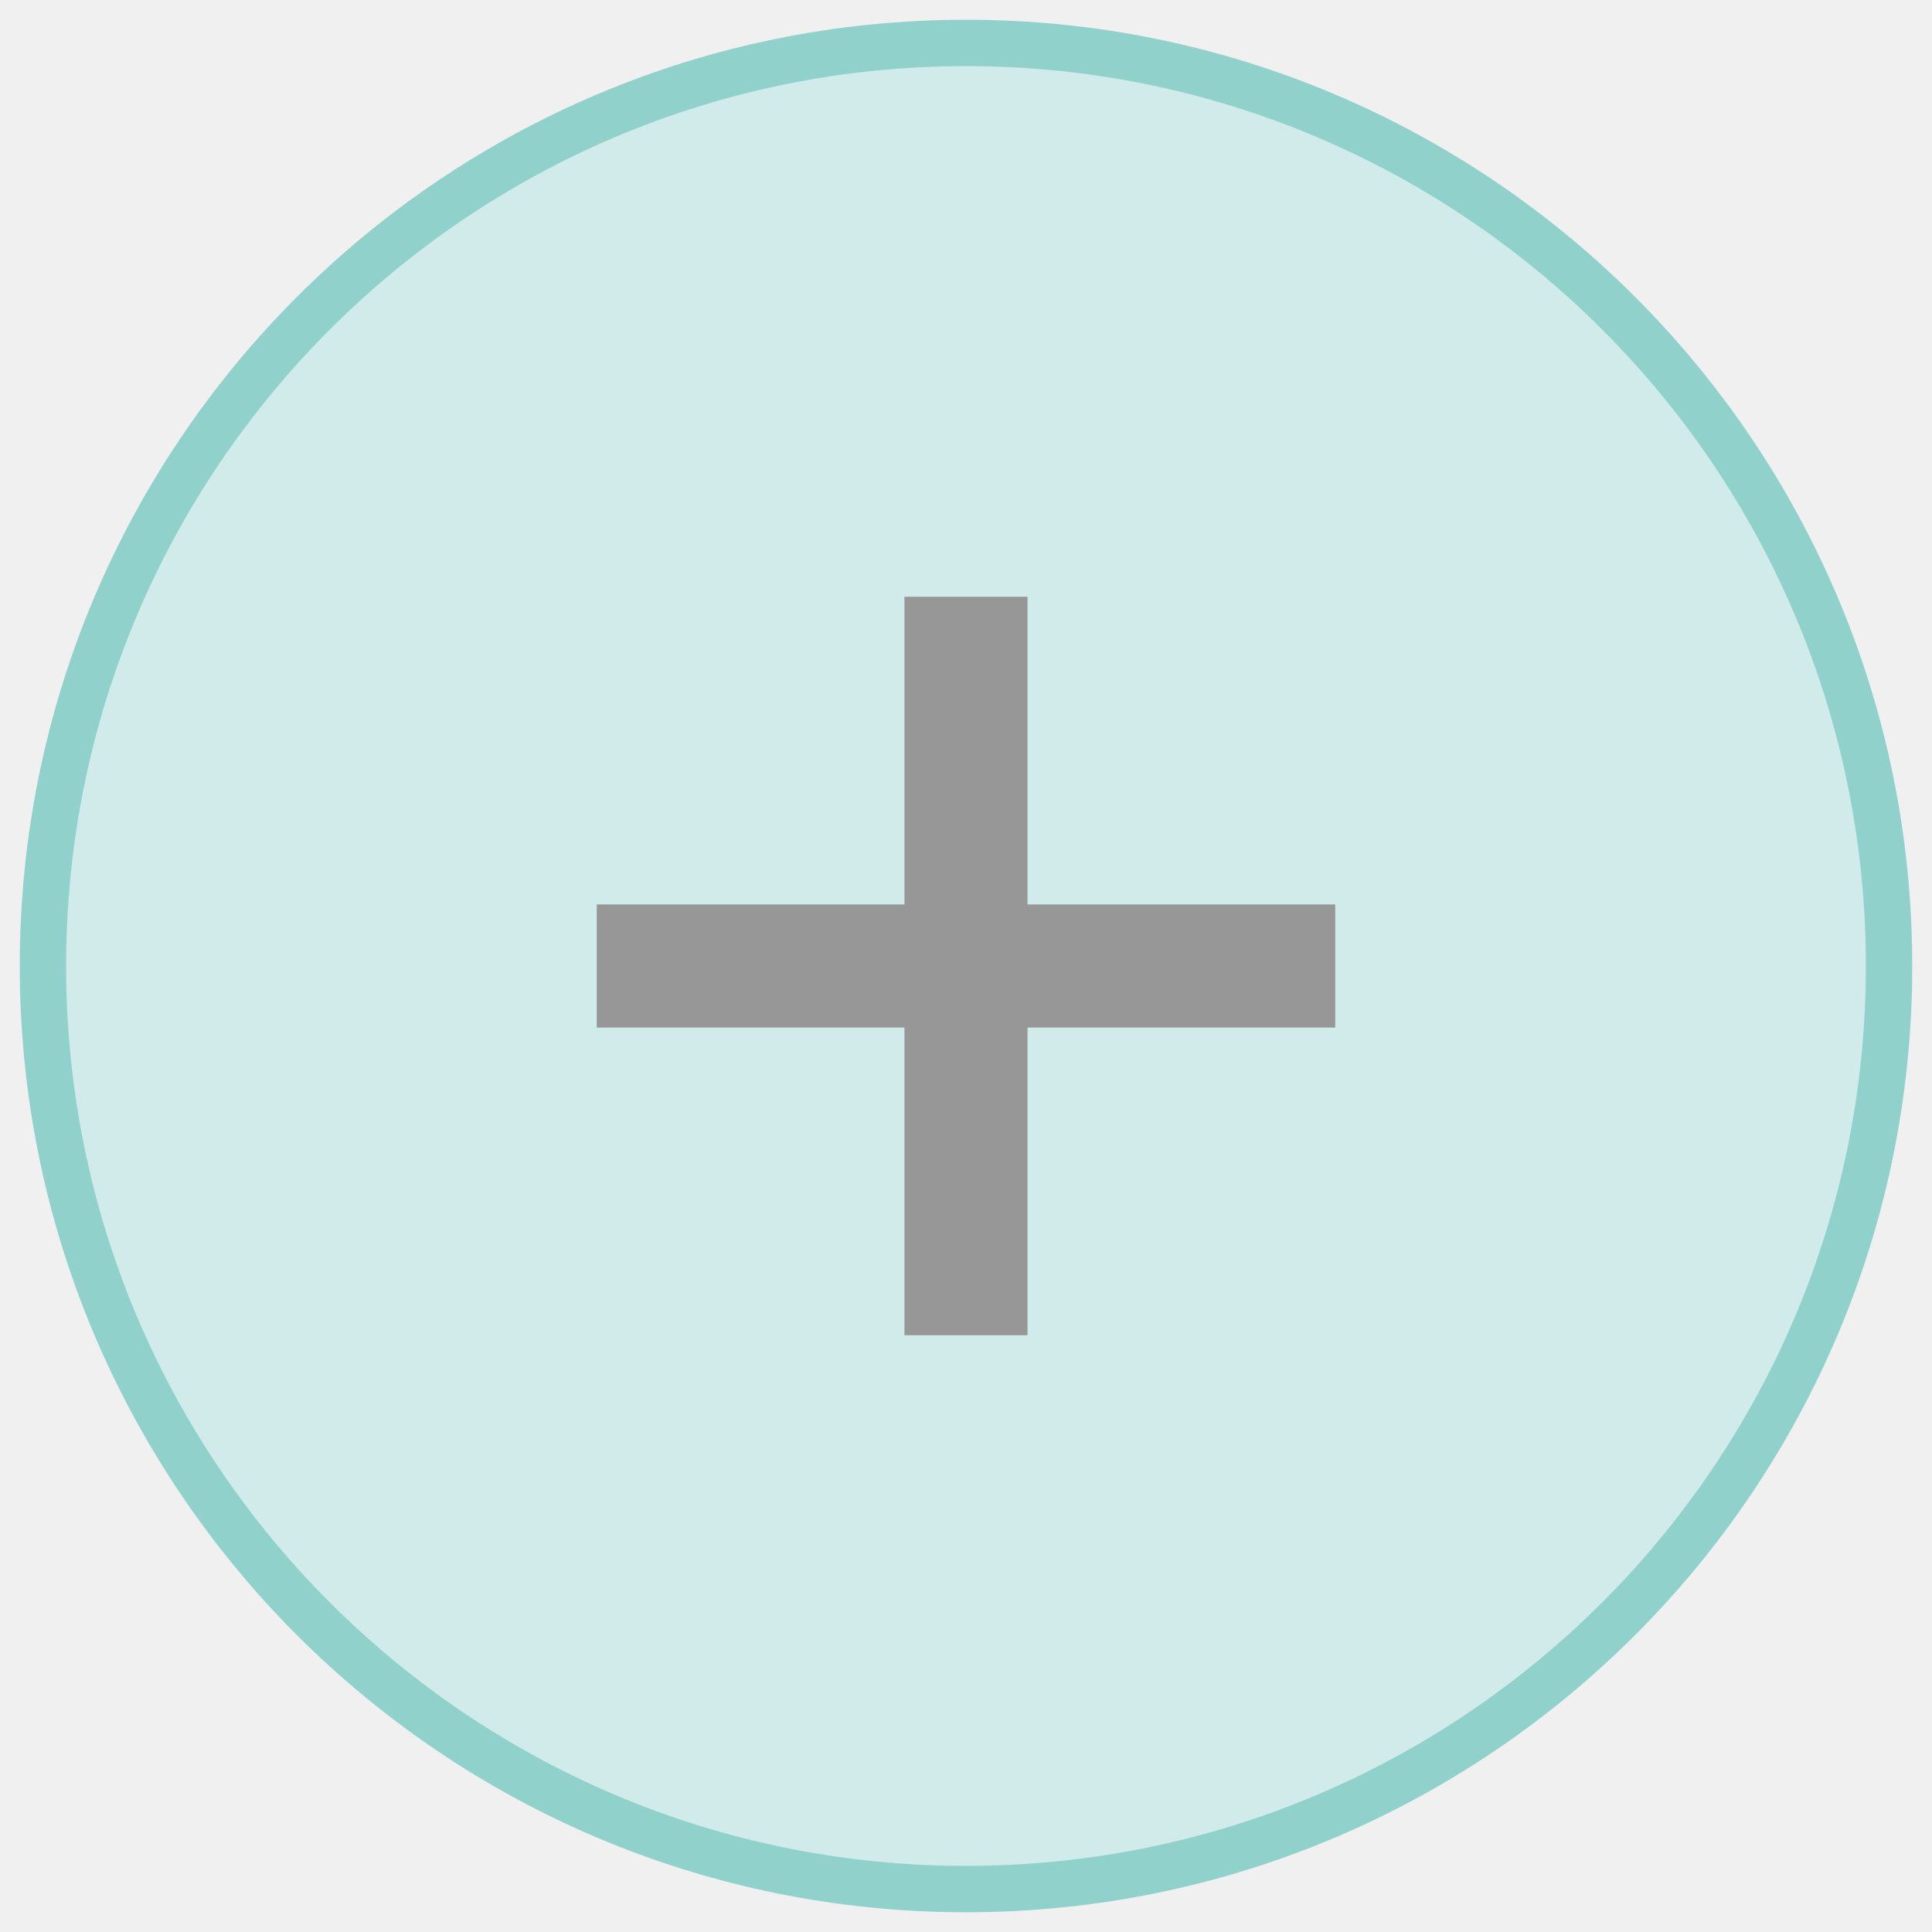
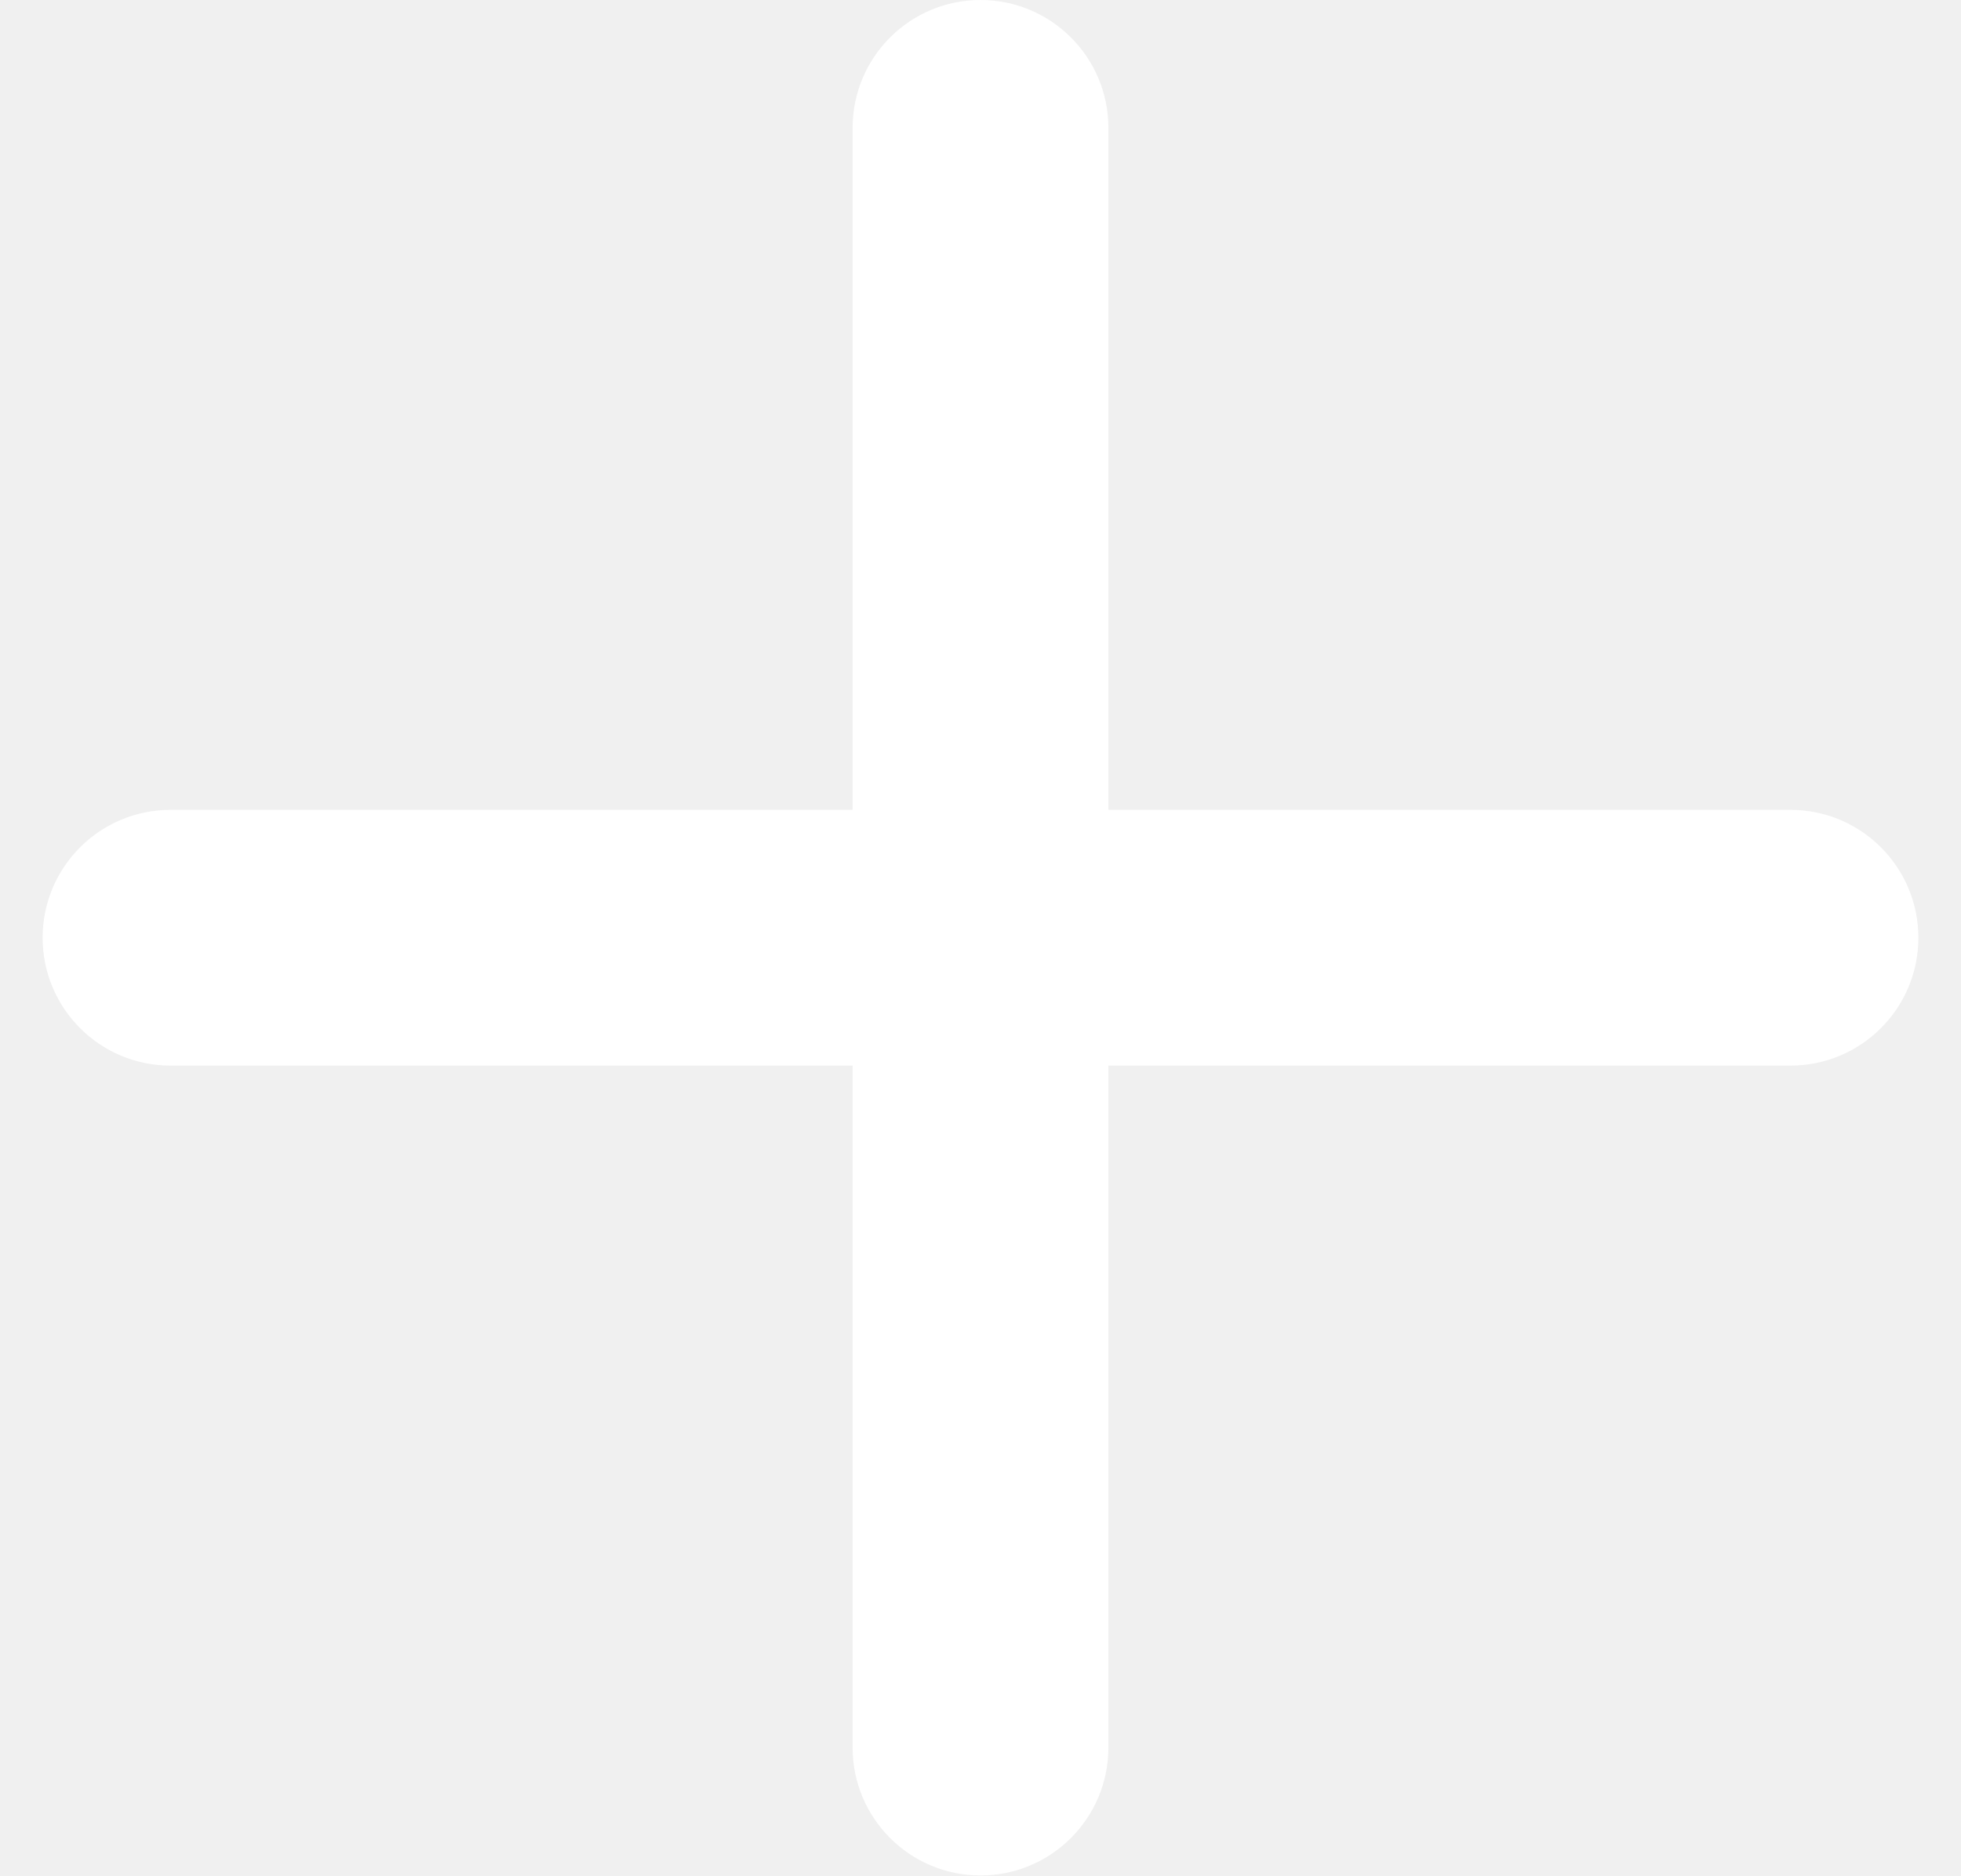
- <svg xmlns="http://www.w3.org/2000/svg" width="90px" height="90px" viewBox="0 0 90 90" version="1.1">
-   <g id="Page-1" stroke="none" stroke-width="1" fill="none" fill-rule="evenodd">
-     <g id="1" transform="translate(-142, -950)">
-       <g id="Group-3" transform="translate(-1, 952)">
-         <g id="Group-3-Copy-2" transform="translate(145, 0)">
-           <circle id="Oval" stroke="#91D1CC" stroke-width="2.16" fill="#D0EBE9" cx="43" cy="43" r="43" />
-           <g id="Group-2" transform="translate(25.8, 25.8)" fill="#D8D8D8" stroke="#979797" stroke-width="2.88">
-             <rect id="Rectangle" x="15.773" y="1.44" width="2.853" height="31.52" />
-             <path d="M15.773,1.44 L15.773,32.96 L18.627,32.96 L18.627,1.44 L15.773,1.44 Z" id="Rectangle-Copy" transform="translate(17.2, 17.2) rotate(-270) translate(-17.2, -17.2) " />
-           </g>
-         </g>
+ <svg xmlns="http://www.w3.org/2000/svg" width="23px" height="22px" viewBox="0 0 23 22" version="1.1">
+   <g id="Layout" stroke="none" stroke-width="1" fill="none" fill-rule="evenodd">
+     <g id="newsletter-ny-copy" transform="translate(-68, -1984)" fill="#FFFFFF">
+       <g id="Group" transform="translate(68, 1984)">
+         <rect id="Rectangle" x="10" y="0" width="3" height="22" rx="1.5" />
+         <rect id="Rectangle-Copy" transform="translate(11.5, 11) rotate(-270) translate(-11.5, -11) " x="10" y="0" width="3" height="22" rx="1.5" />
      </g>
    </g>
  </g>
</svg>
